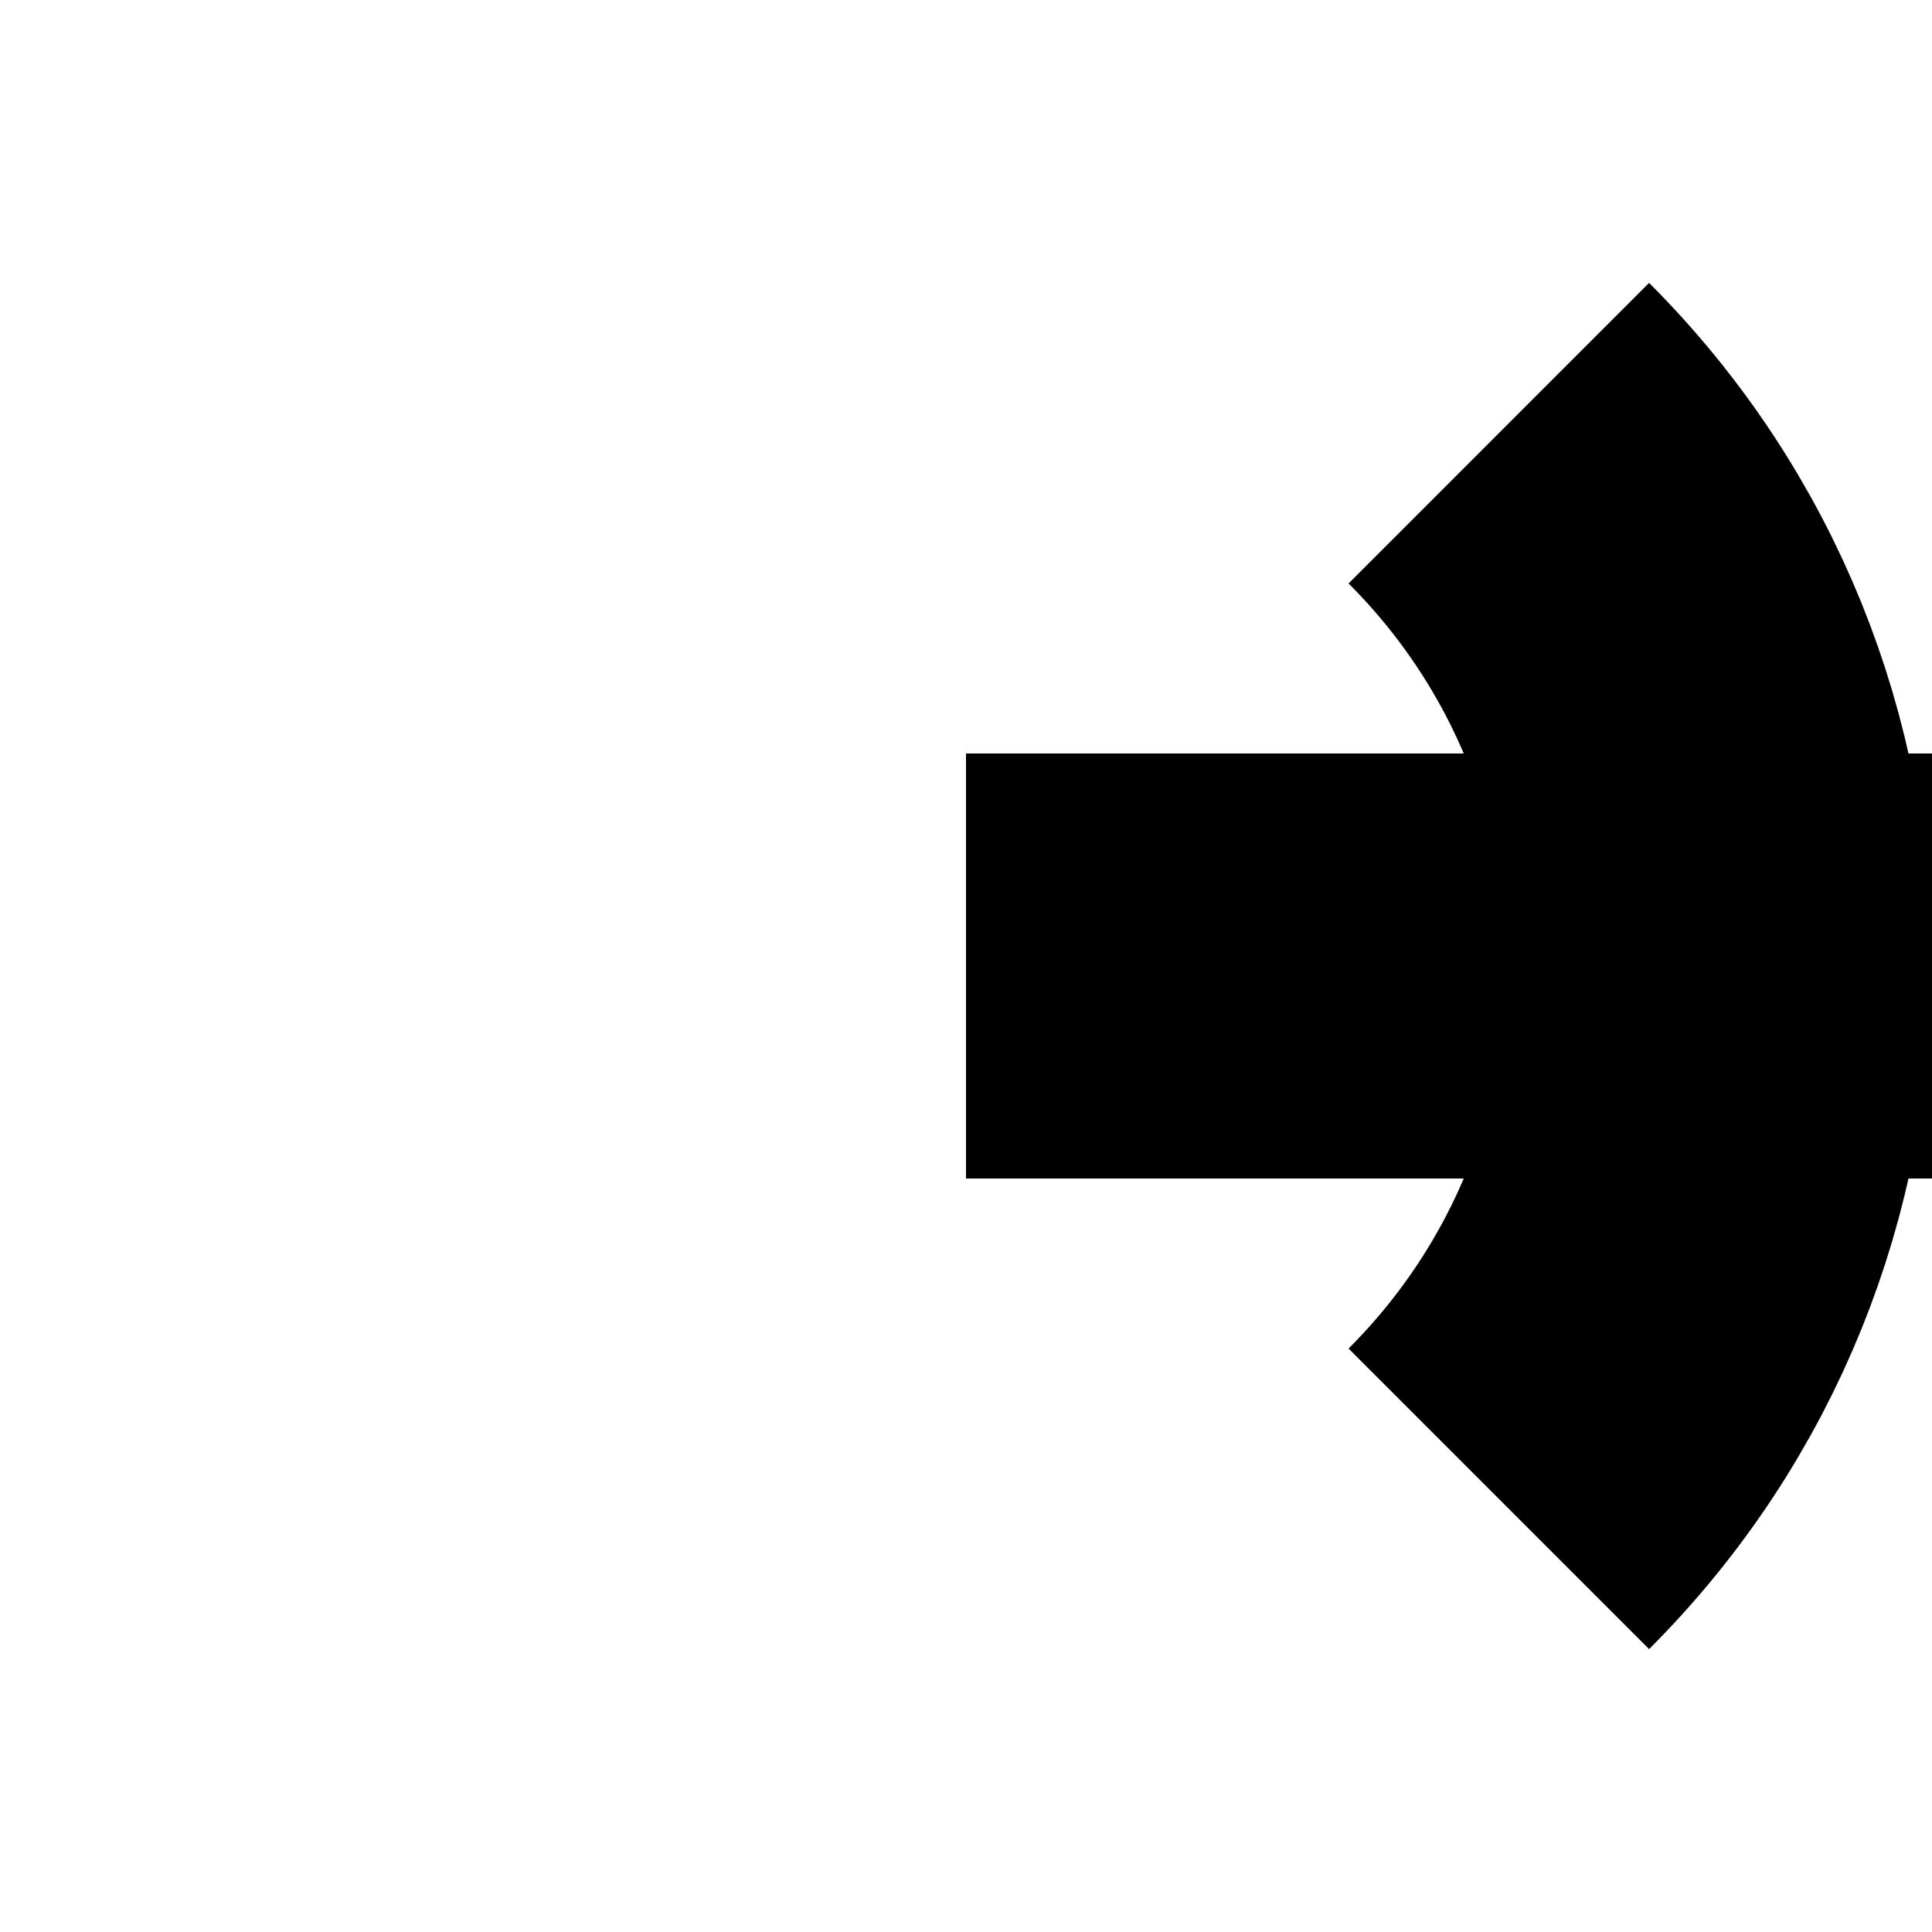
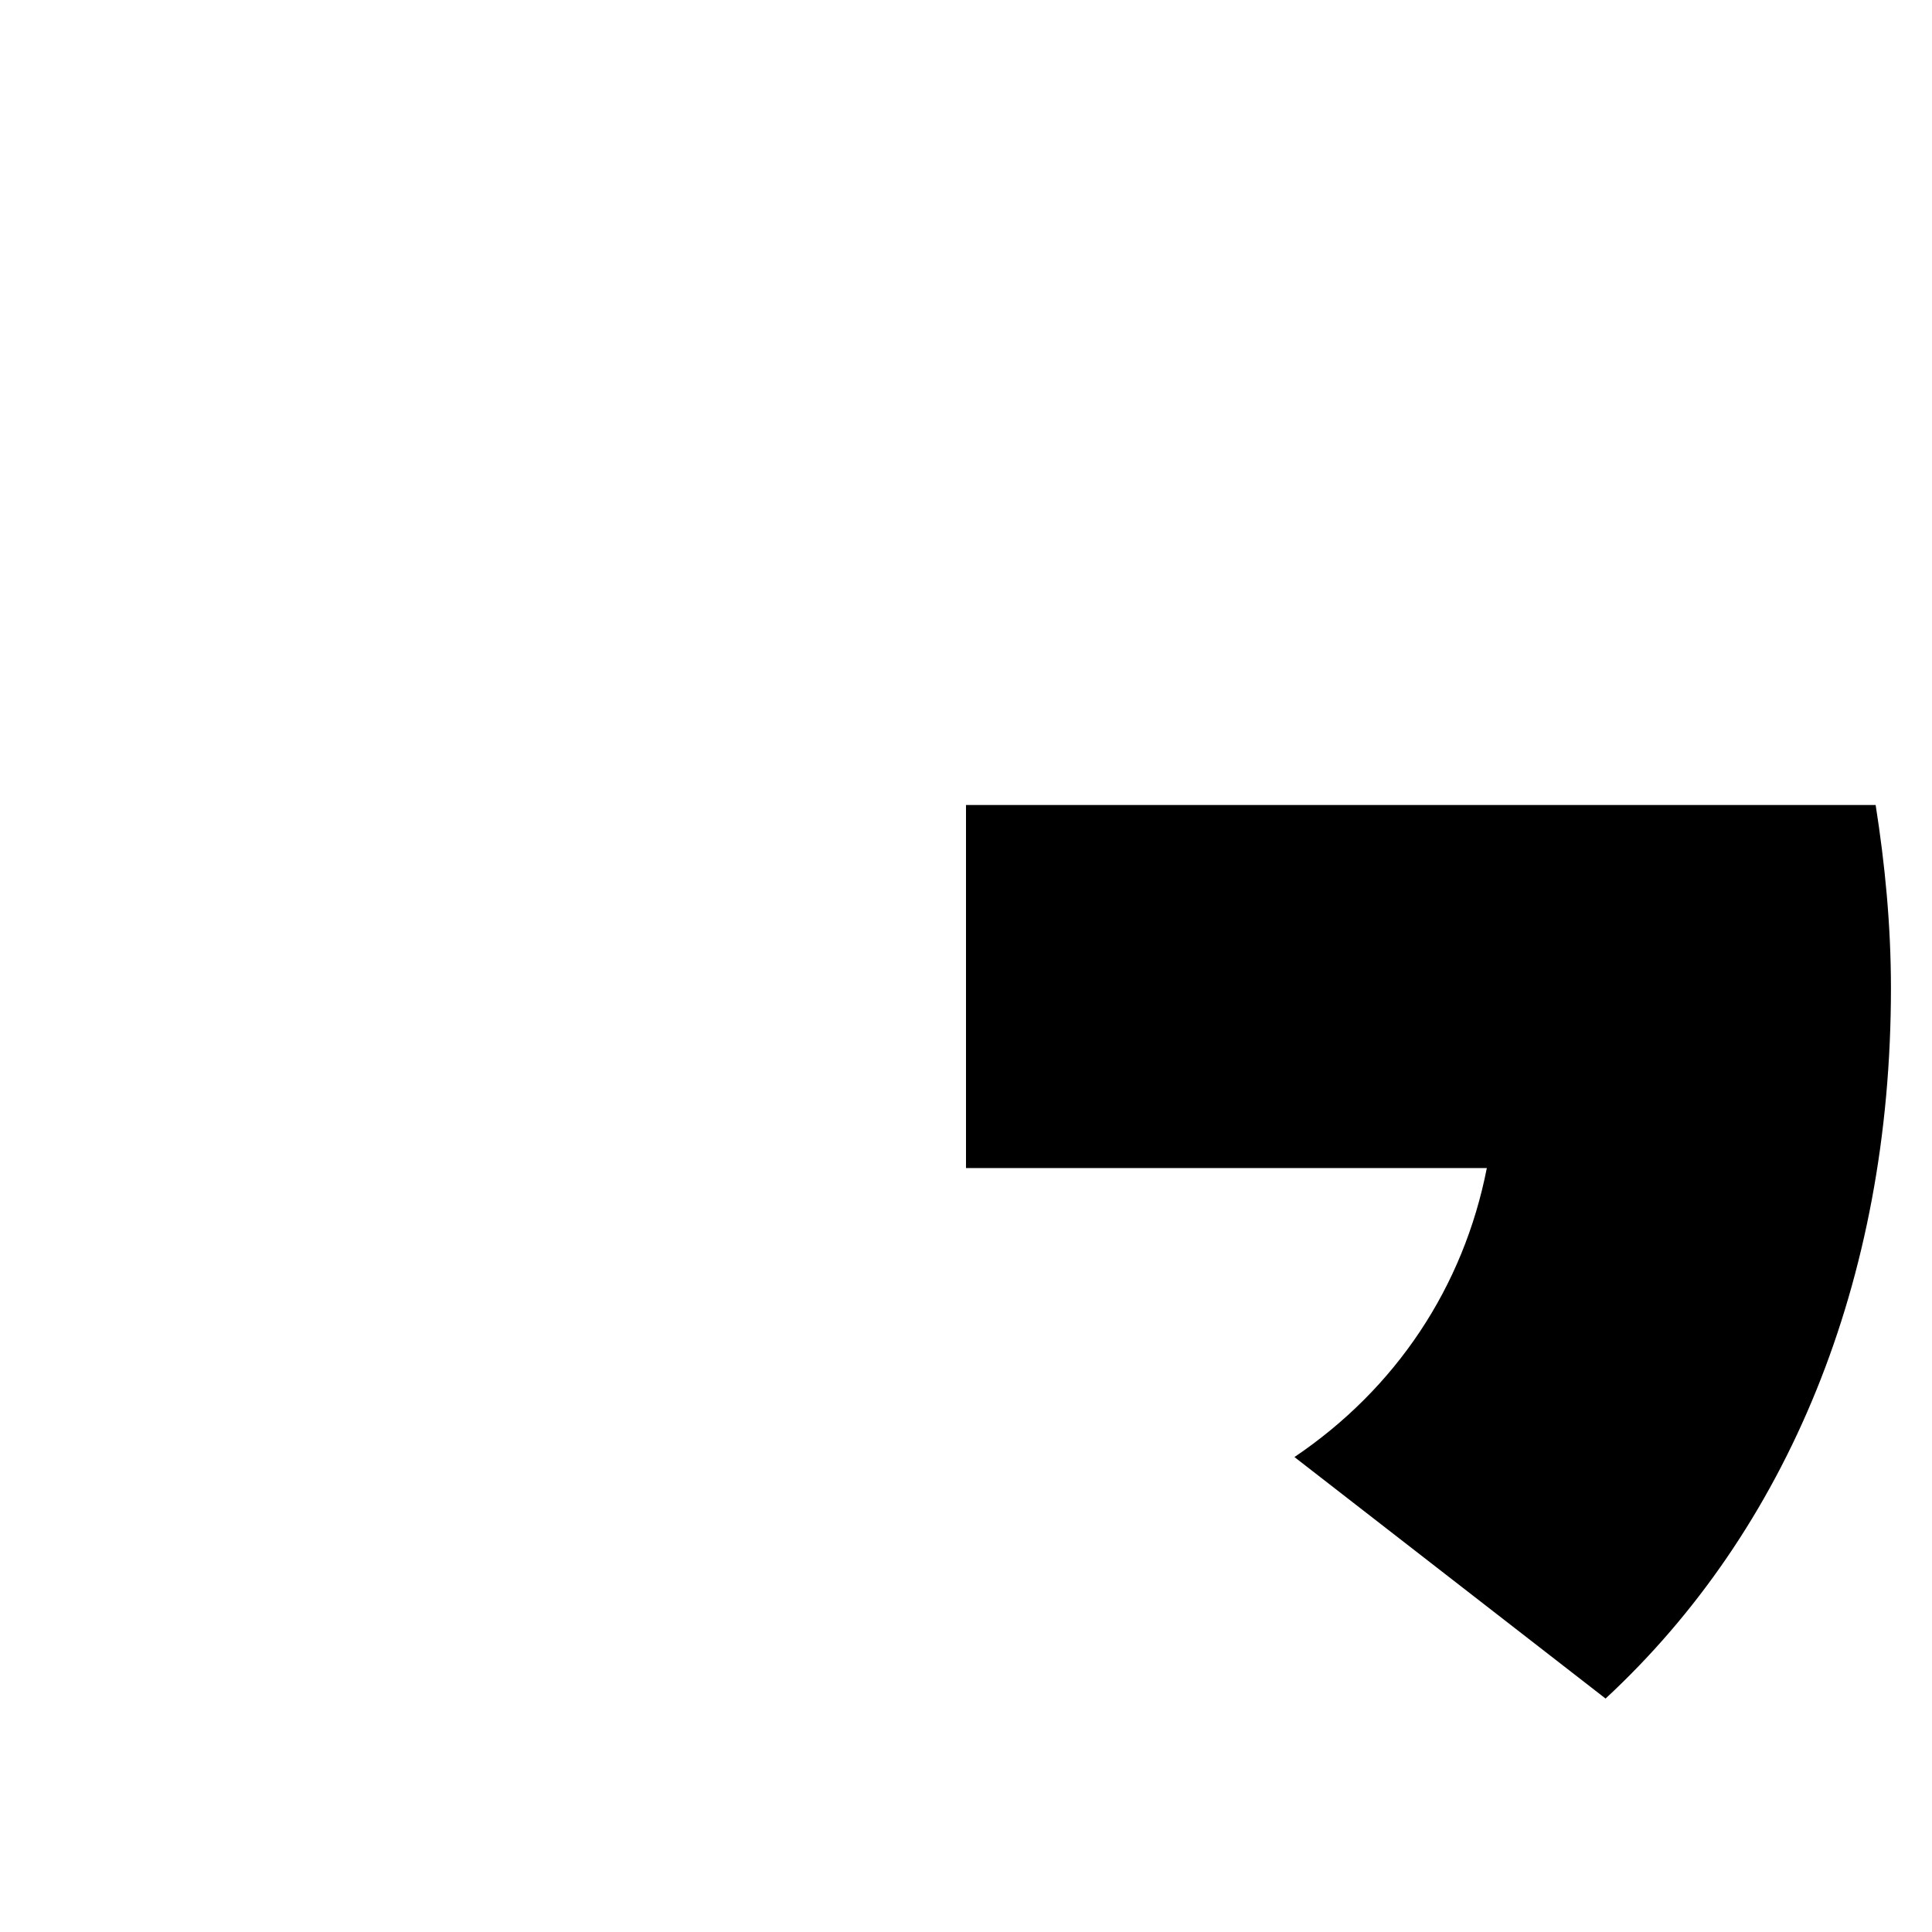
- <svg xmlns="http://www.w3.org/2000/svg" width="24" height="24" viewBox="0 0 24 24">
-   <path d="M18.619 5.381 A9.360 9.360 0 0 1 18.619 18.619" stroke="#000" stroke-width="5.280" fill="none" />
-   <path d="M12 12 L24.000 12" stroke="#000" stroke-width="5.280" fill="none" />
+ <svg xmlns="http://www.w3.org/2000/svg" width="48" height="48" viewBox="0 0 48 48">
+   <path d="M46.98 24.55c0-1.57-.15-3.09-.38-4.55H24v9.02h12.94c-.58 2.96-2.26 5.48-4.78 7.18l7.73 6c4.51-4.18 7.09-10.36 7.09-17.65z" fill="currentColor" />
</svg>
